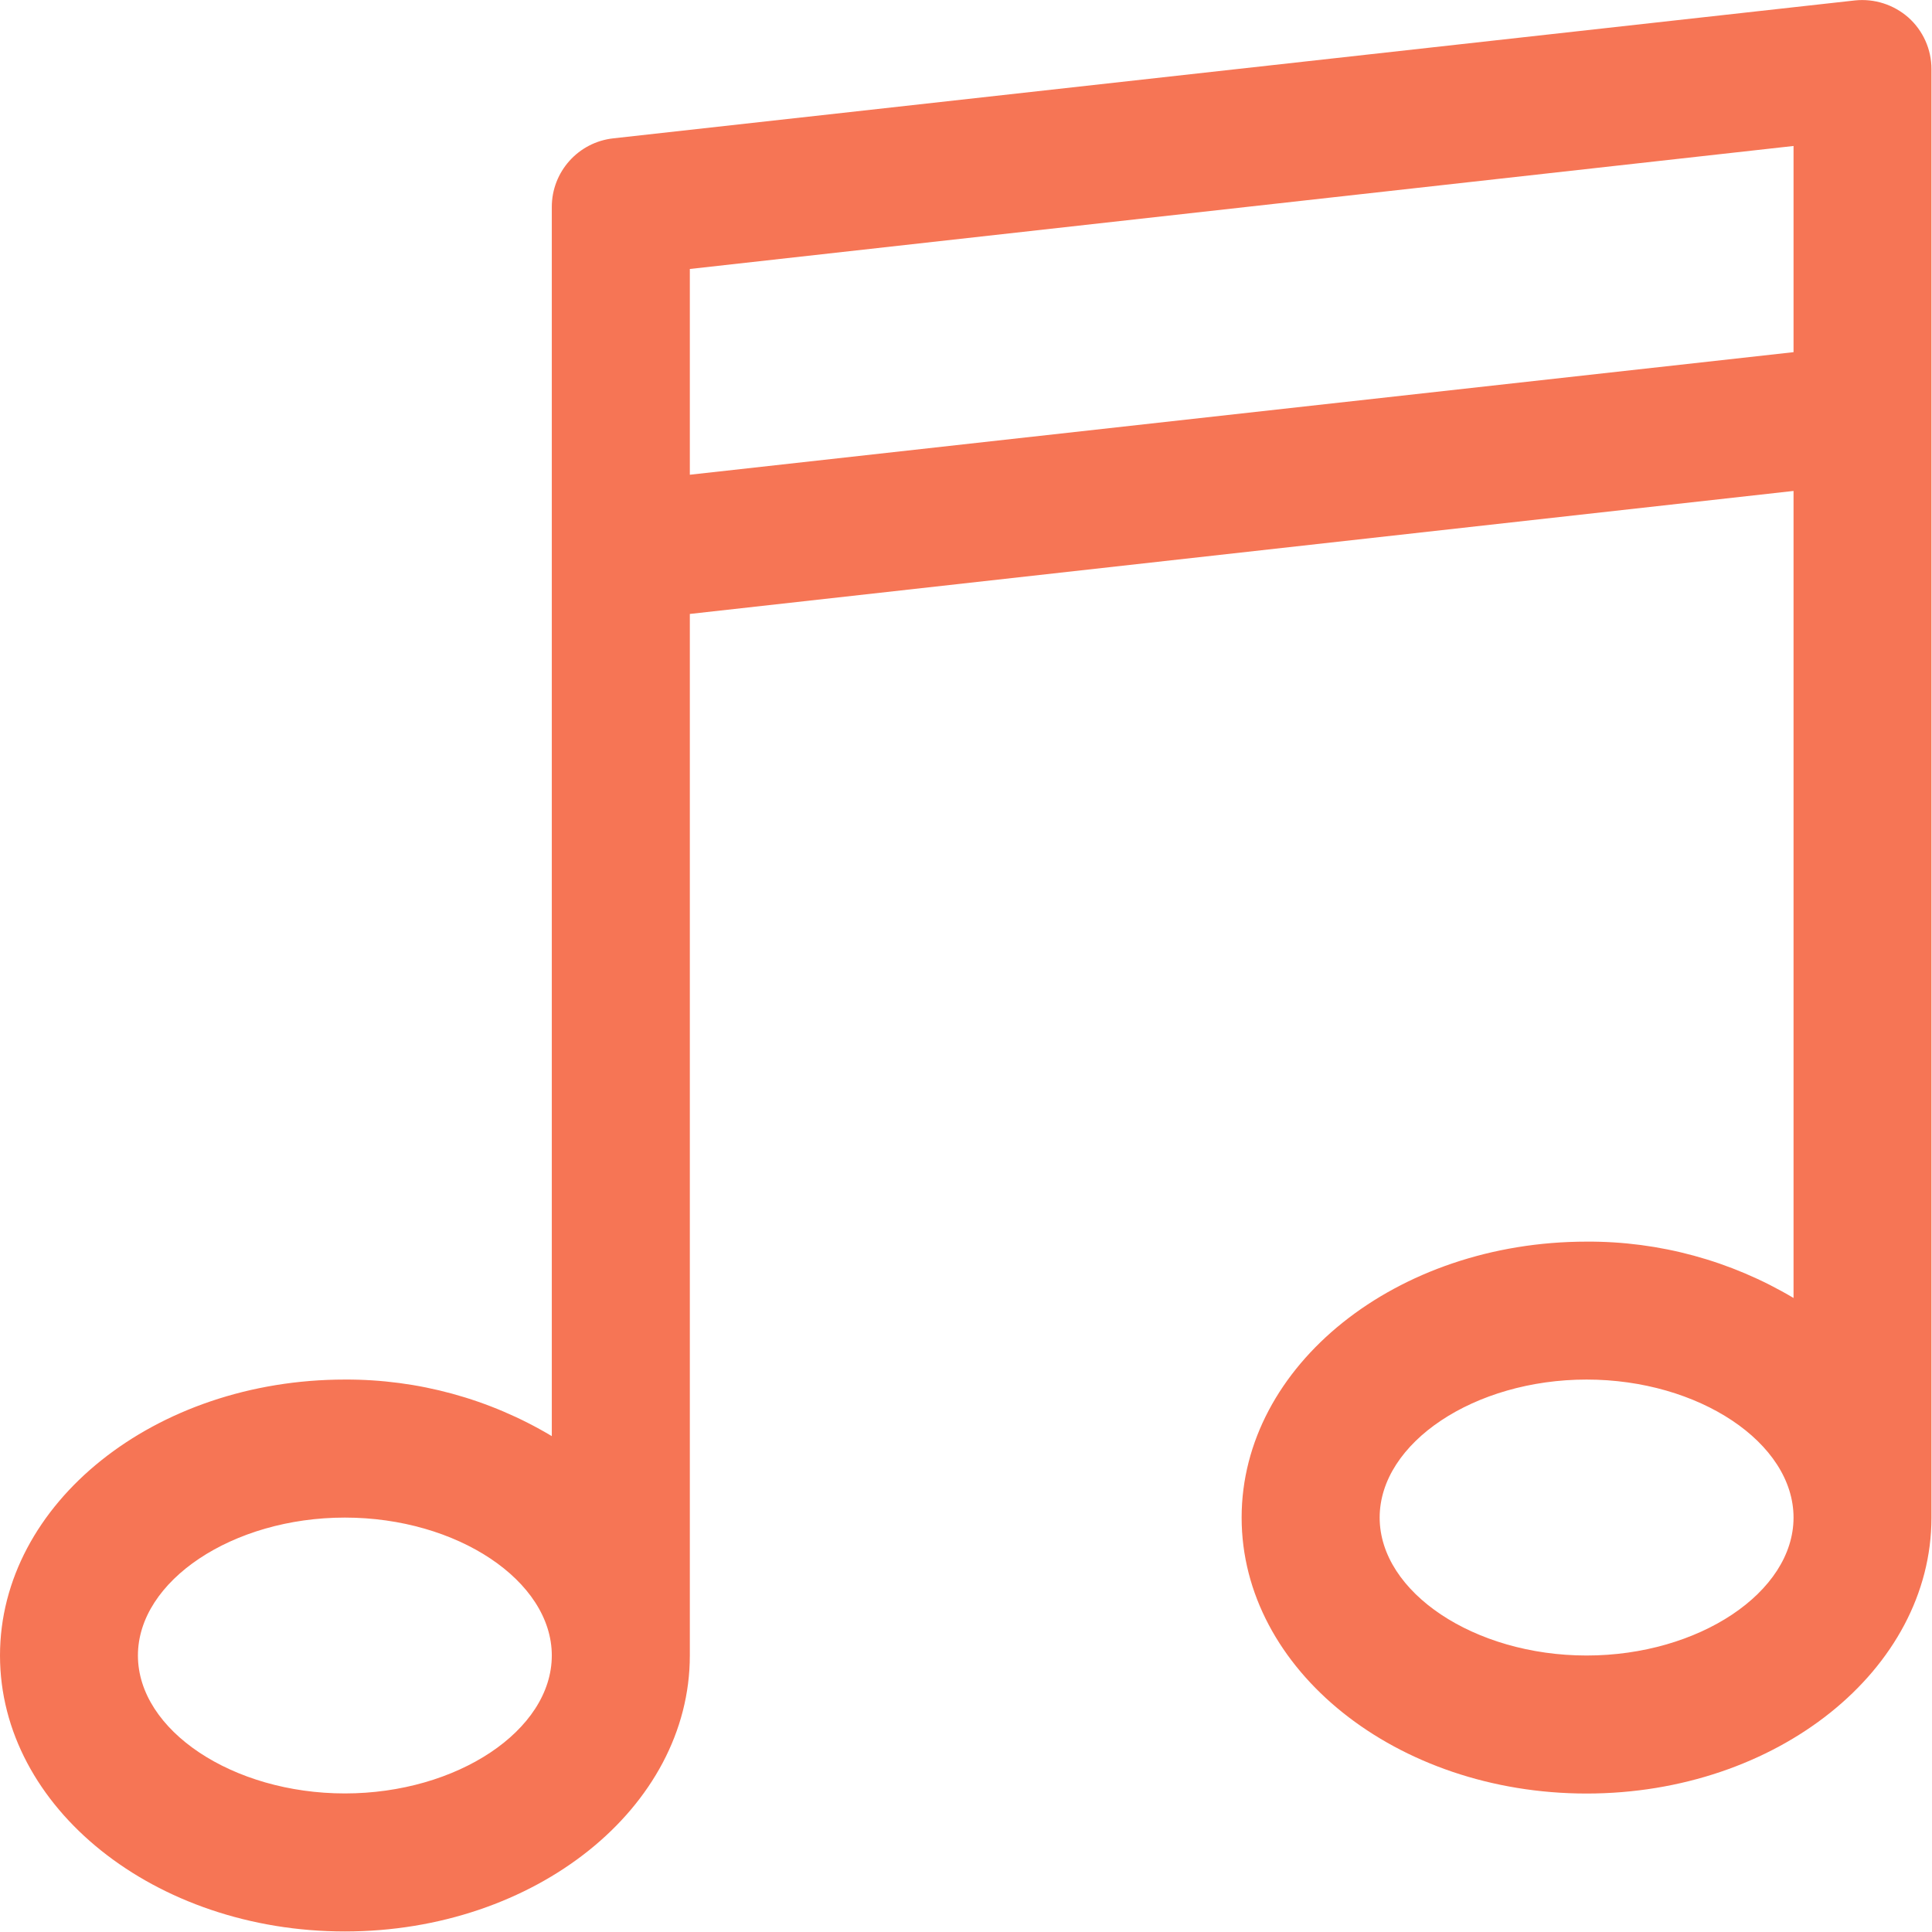
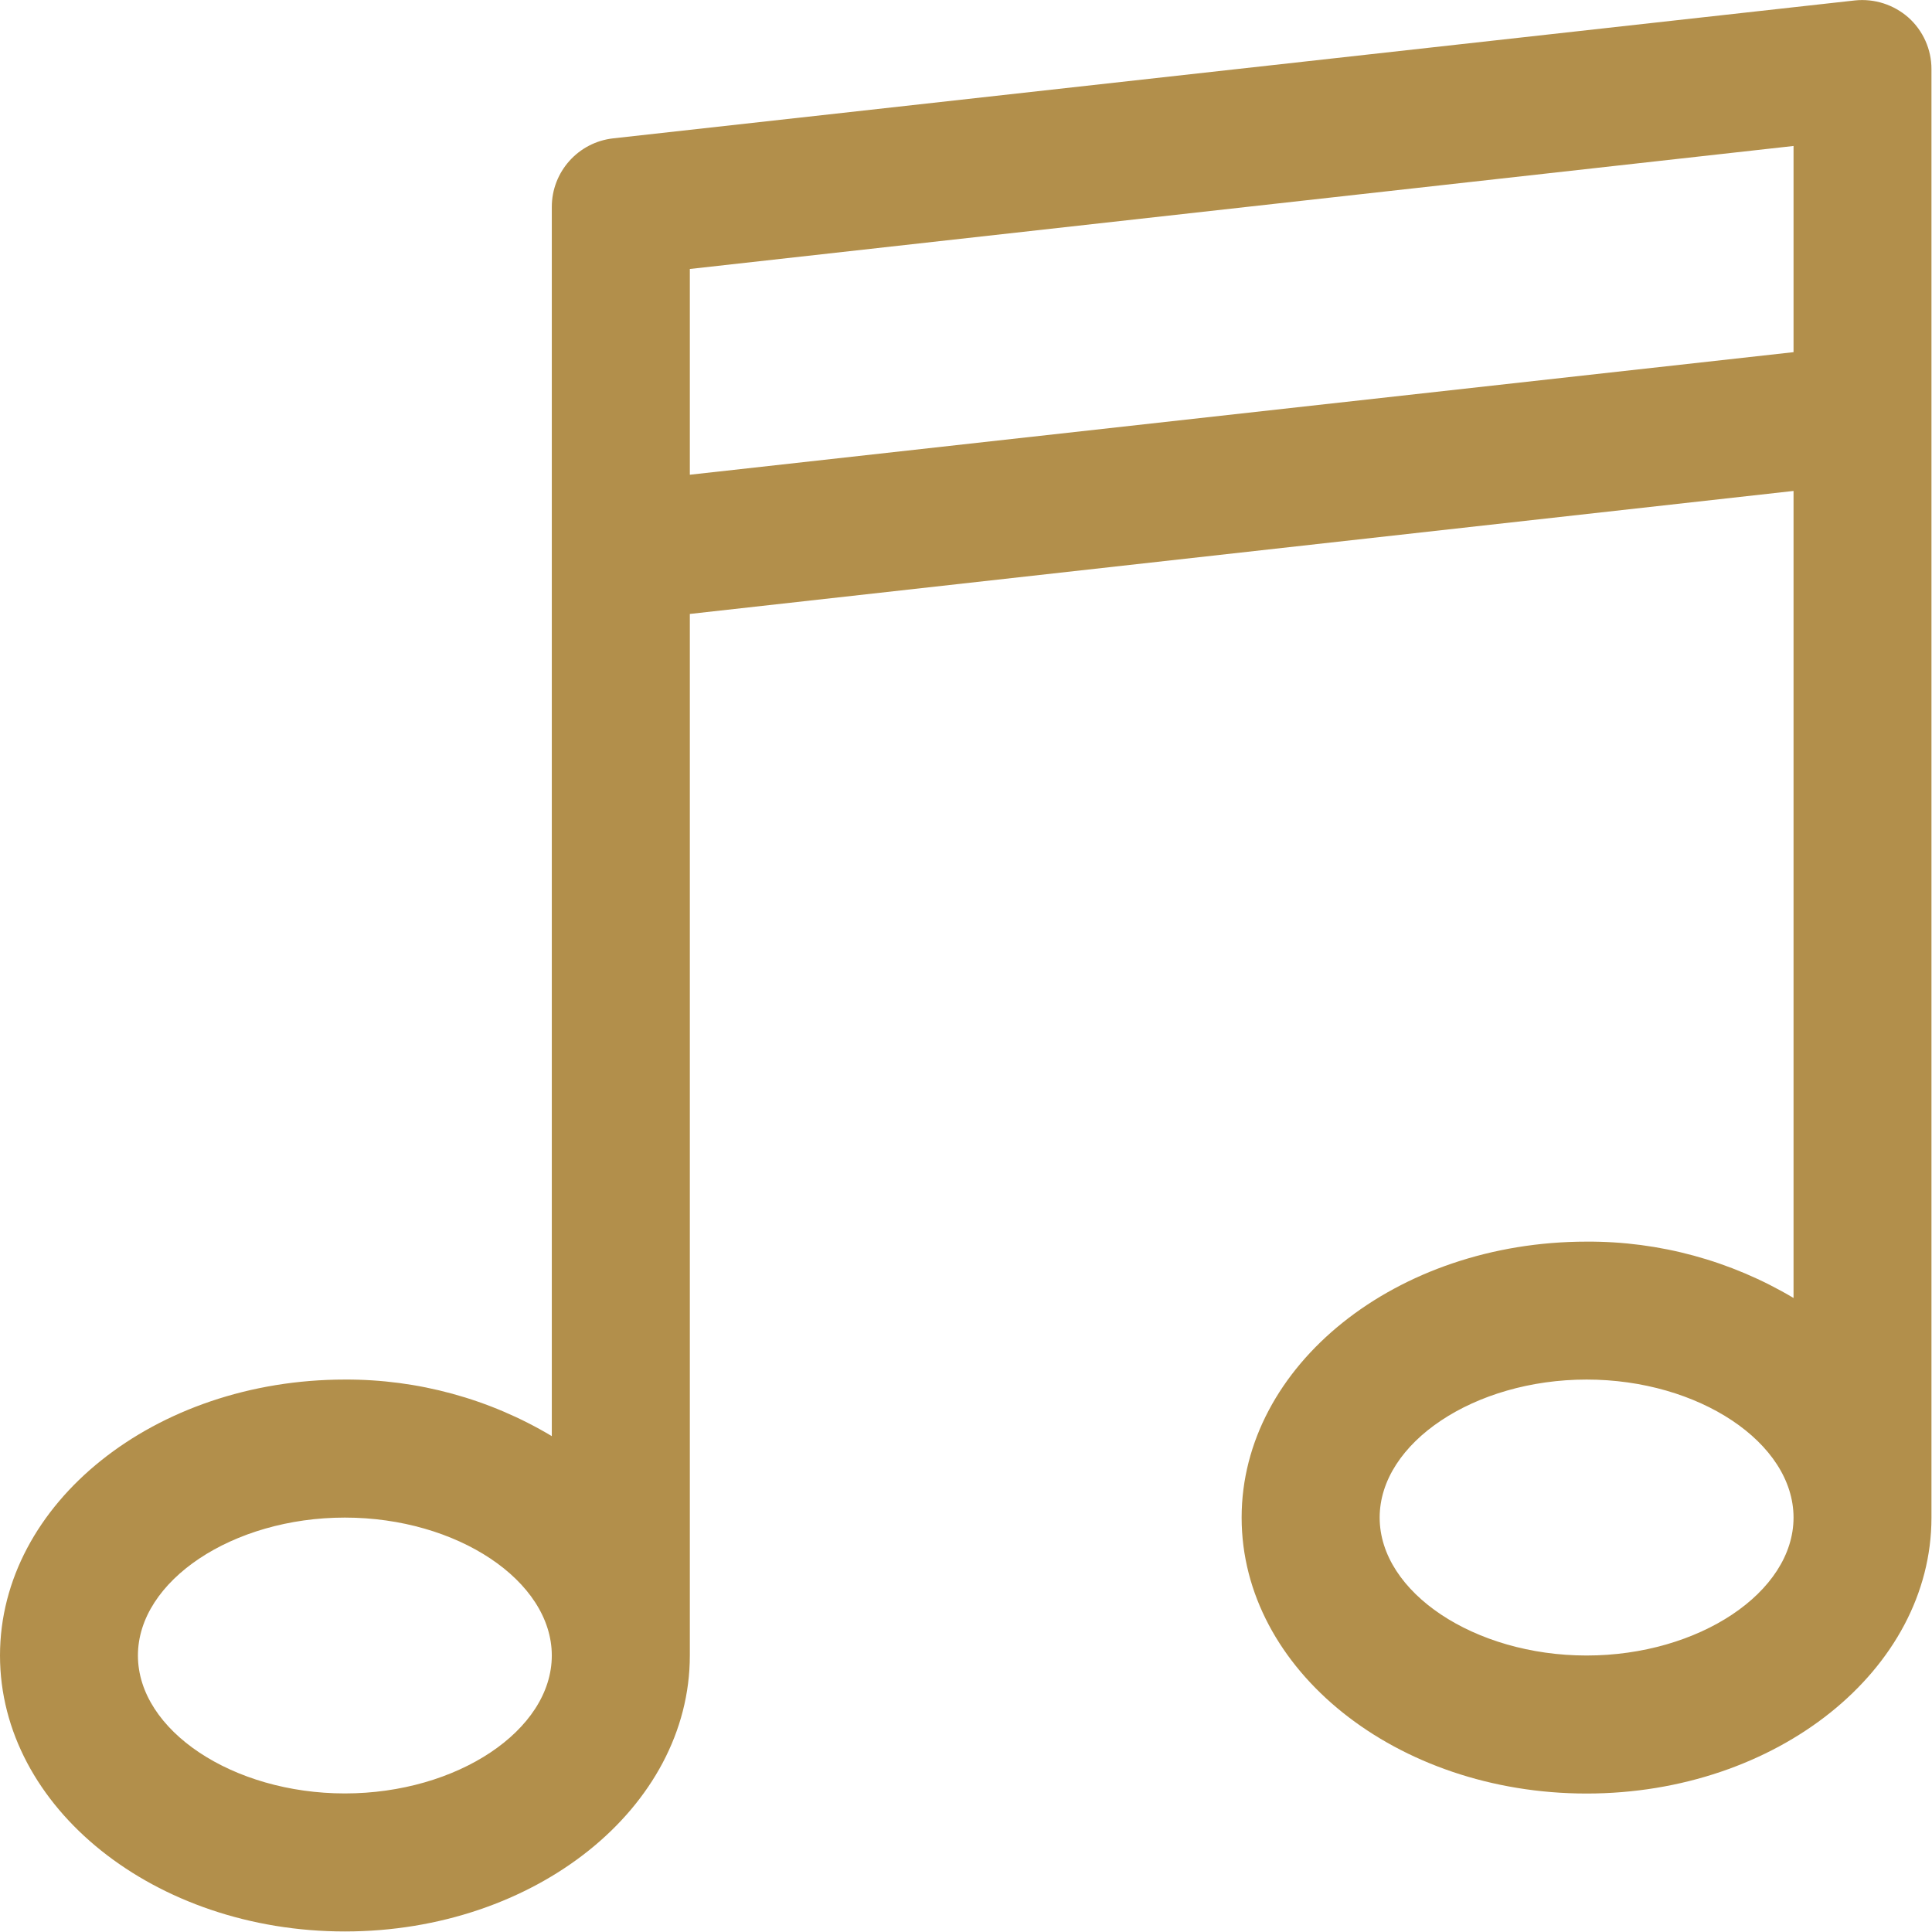
<svg xmlns="http://www.w3.org/2000/svg" width="18px" height="18px" viewBox="0 0 18 18" version="1.1">
  <g id="desktop" stroke="none" stroke-width="1" fill="none" fill-rule="evenodd">
-     <g id="Icon" transform="translate(-574, -369)" fill="#F67555" fill-rule="nonzero">
+     <g id="Icon" transform="translate(-574, -369)" fill="#B28F4B" fill-rule="nonzero">
      <g id="music" transform="translate(574, 369)">
        <path d="M17.781,0.164 C17.644,0.043 17.463,-0.015 17.282,0.004 L5.713,1.289 C5.388,1.325 5.141,1.6 5.141,1.928 L5.141,13.38 C4.559,13.032 3.892,12.85 3.213,12.853 C1.442,12.853 0,14.006 0,15.424 C0,16.842 1.442,17.995 3.213,17.995 C4.985,17.995 6.427,16.842 6.427,15.424 L6.427,5.72 L16.71,4.574 L16.71,12.093 C16.127,11.746 15.46,11.564 14.782,11.568 C13.01,11.568 11.568,12.721 11.568,14.139 C11.568,15.557 13.01,16.71 14.782,16.71 C16.553,16.71 17.995,15.557 17.995,14.139 L17.995,0.643 C17.995,0.46 17.917,0.286 17.781,0.164 Z M3.213,16.709 C2.168,16.709 1.285,16.121 1.285,15.424 C1.285,14.728 2.168,14.139 3.213,14.139 C4.258,14.139 5.141,14.728 5.141,15.424 C5.141,16.121 4.258,16.709 3.213,16.709 Z M14.782,15.424 C13.737,15.424 12.854,14.835 12.854,14.139 C12.854,13.442 13.737,12.853 14.782,12.853 C15.827,12.853 16.71,13.442 16.71,14.139 C16.71,14.835 15.827,15.424 14.782,15.424 Z M16.71,3.281 L6.427,4.423 L6.427,2.506 L16.71,1.36 L16.71,3.281 Z" id="Shape" />
      </g>
    </g>
  </g>
</svg>
